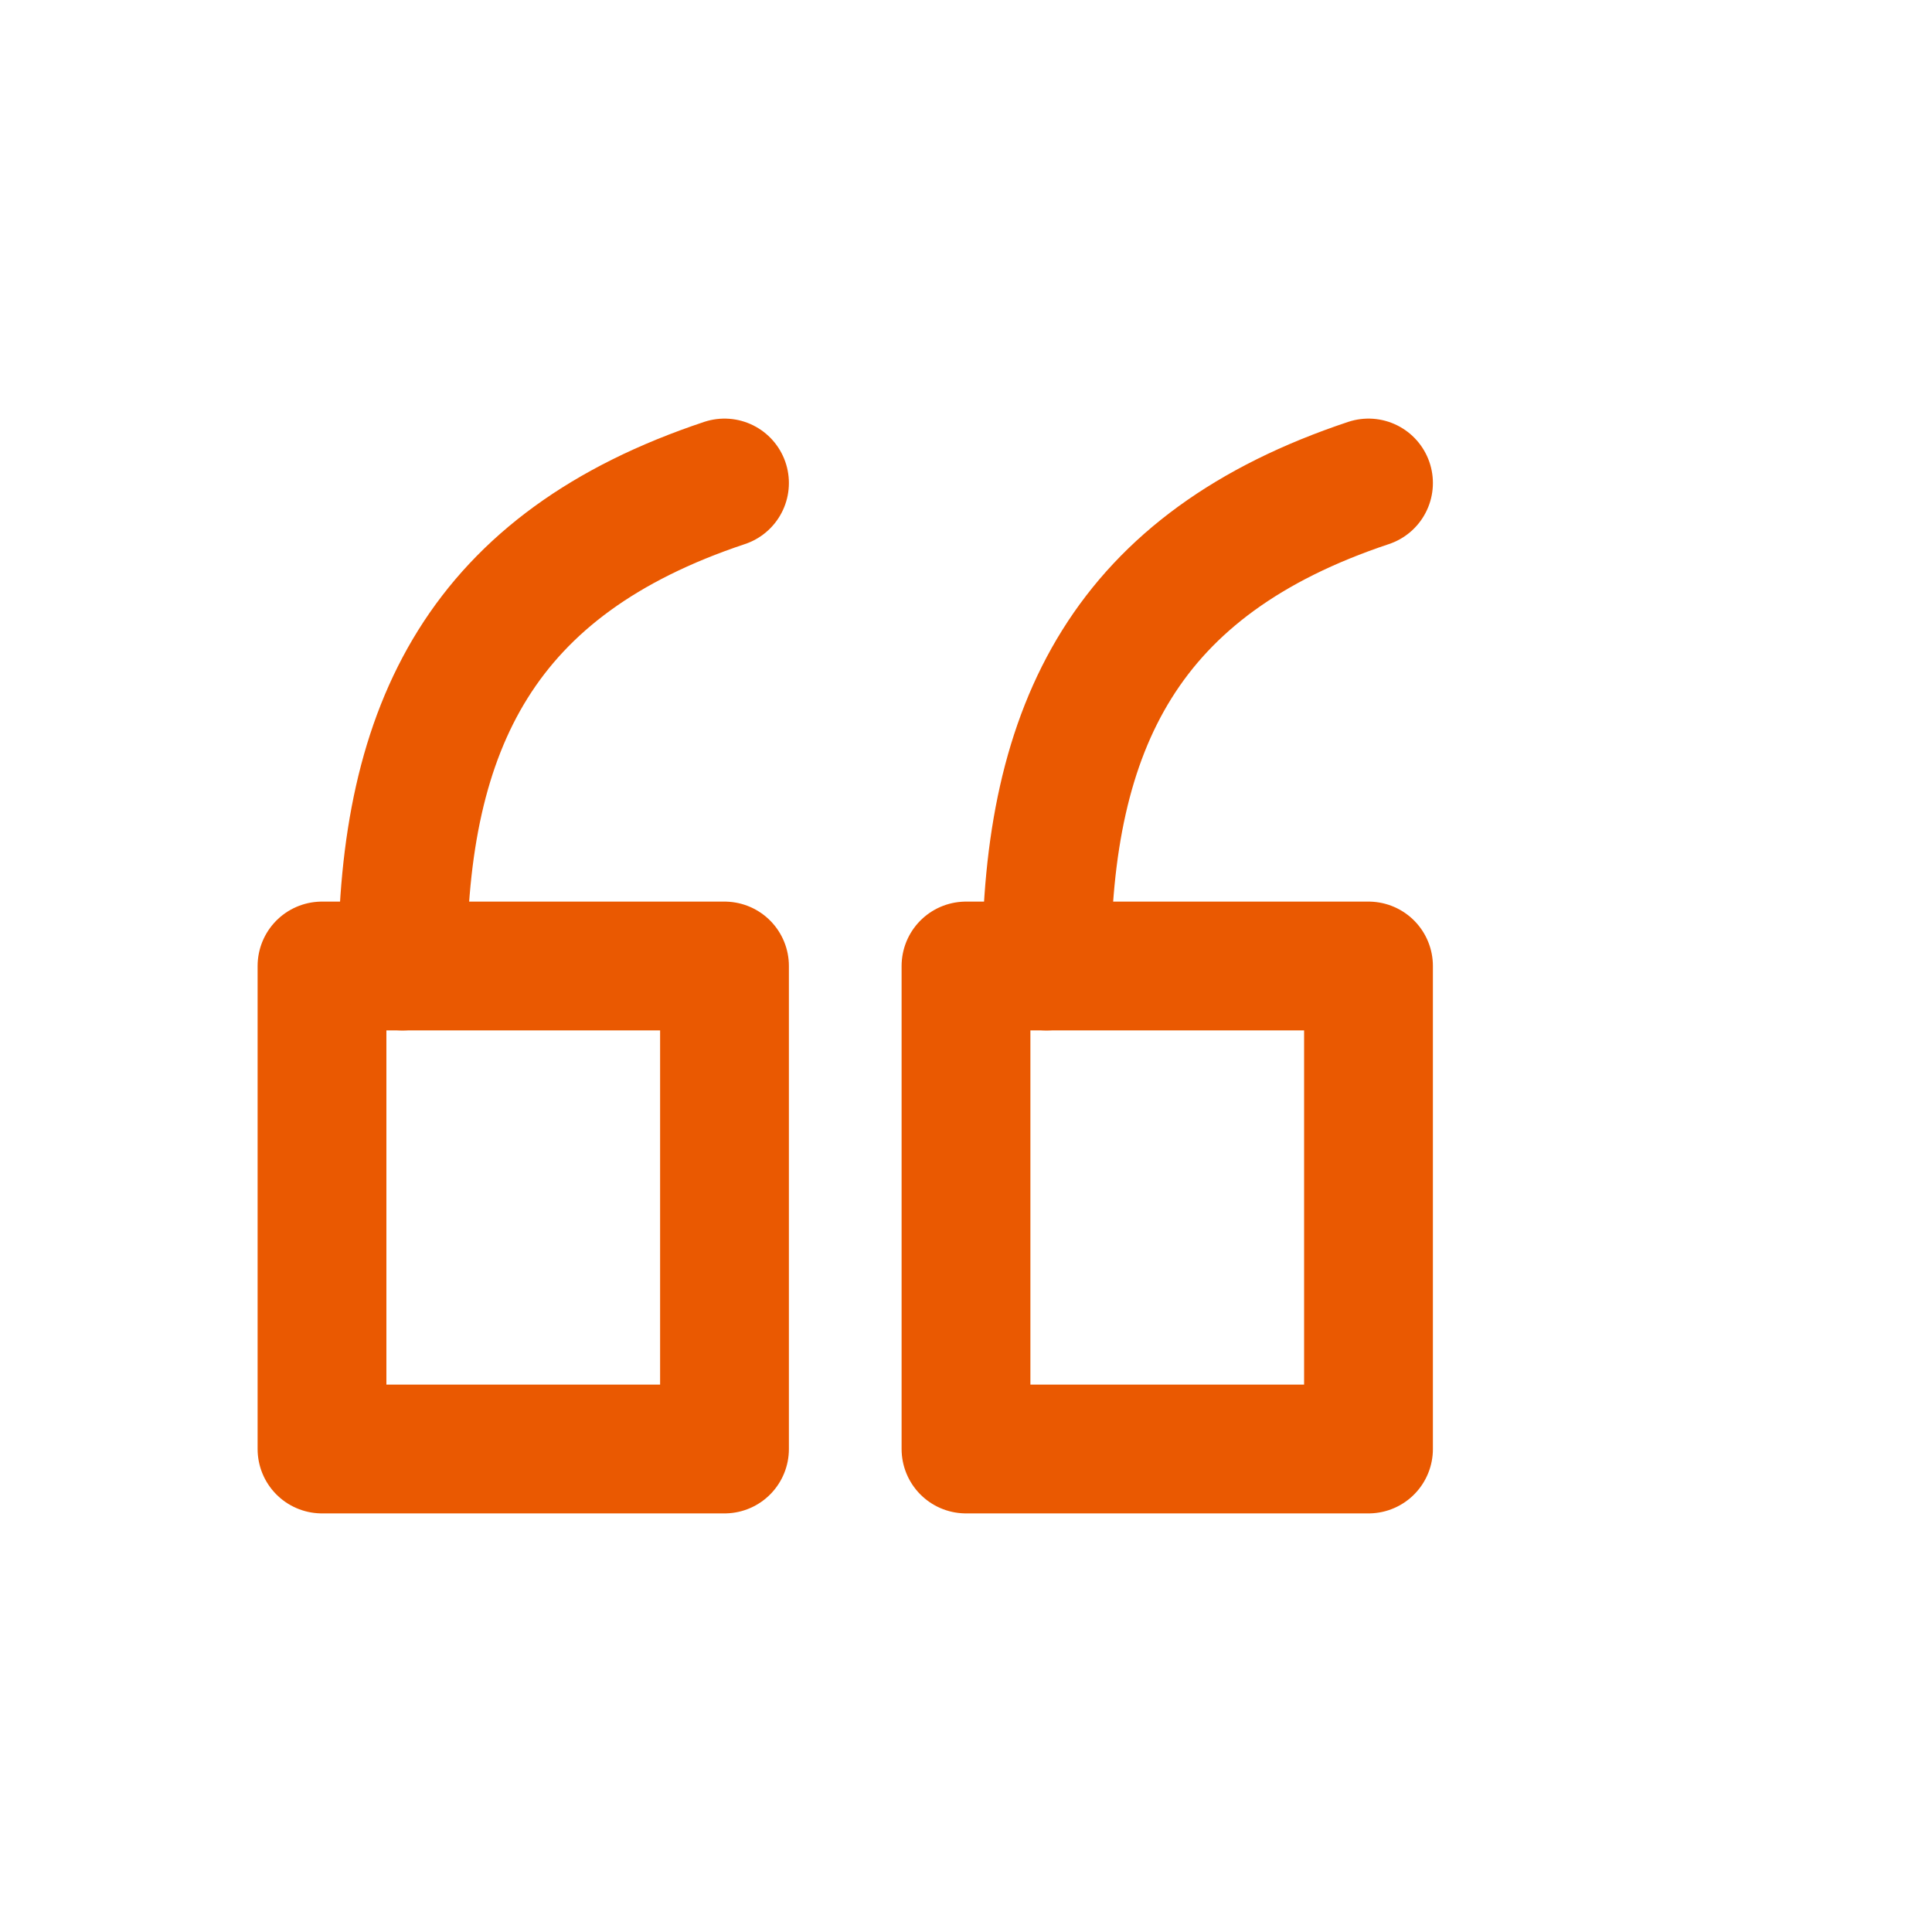
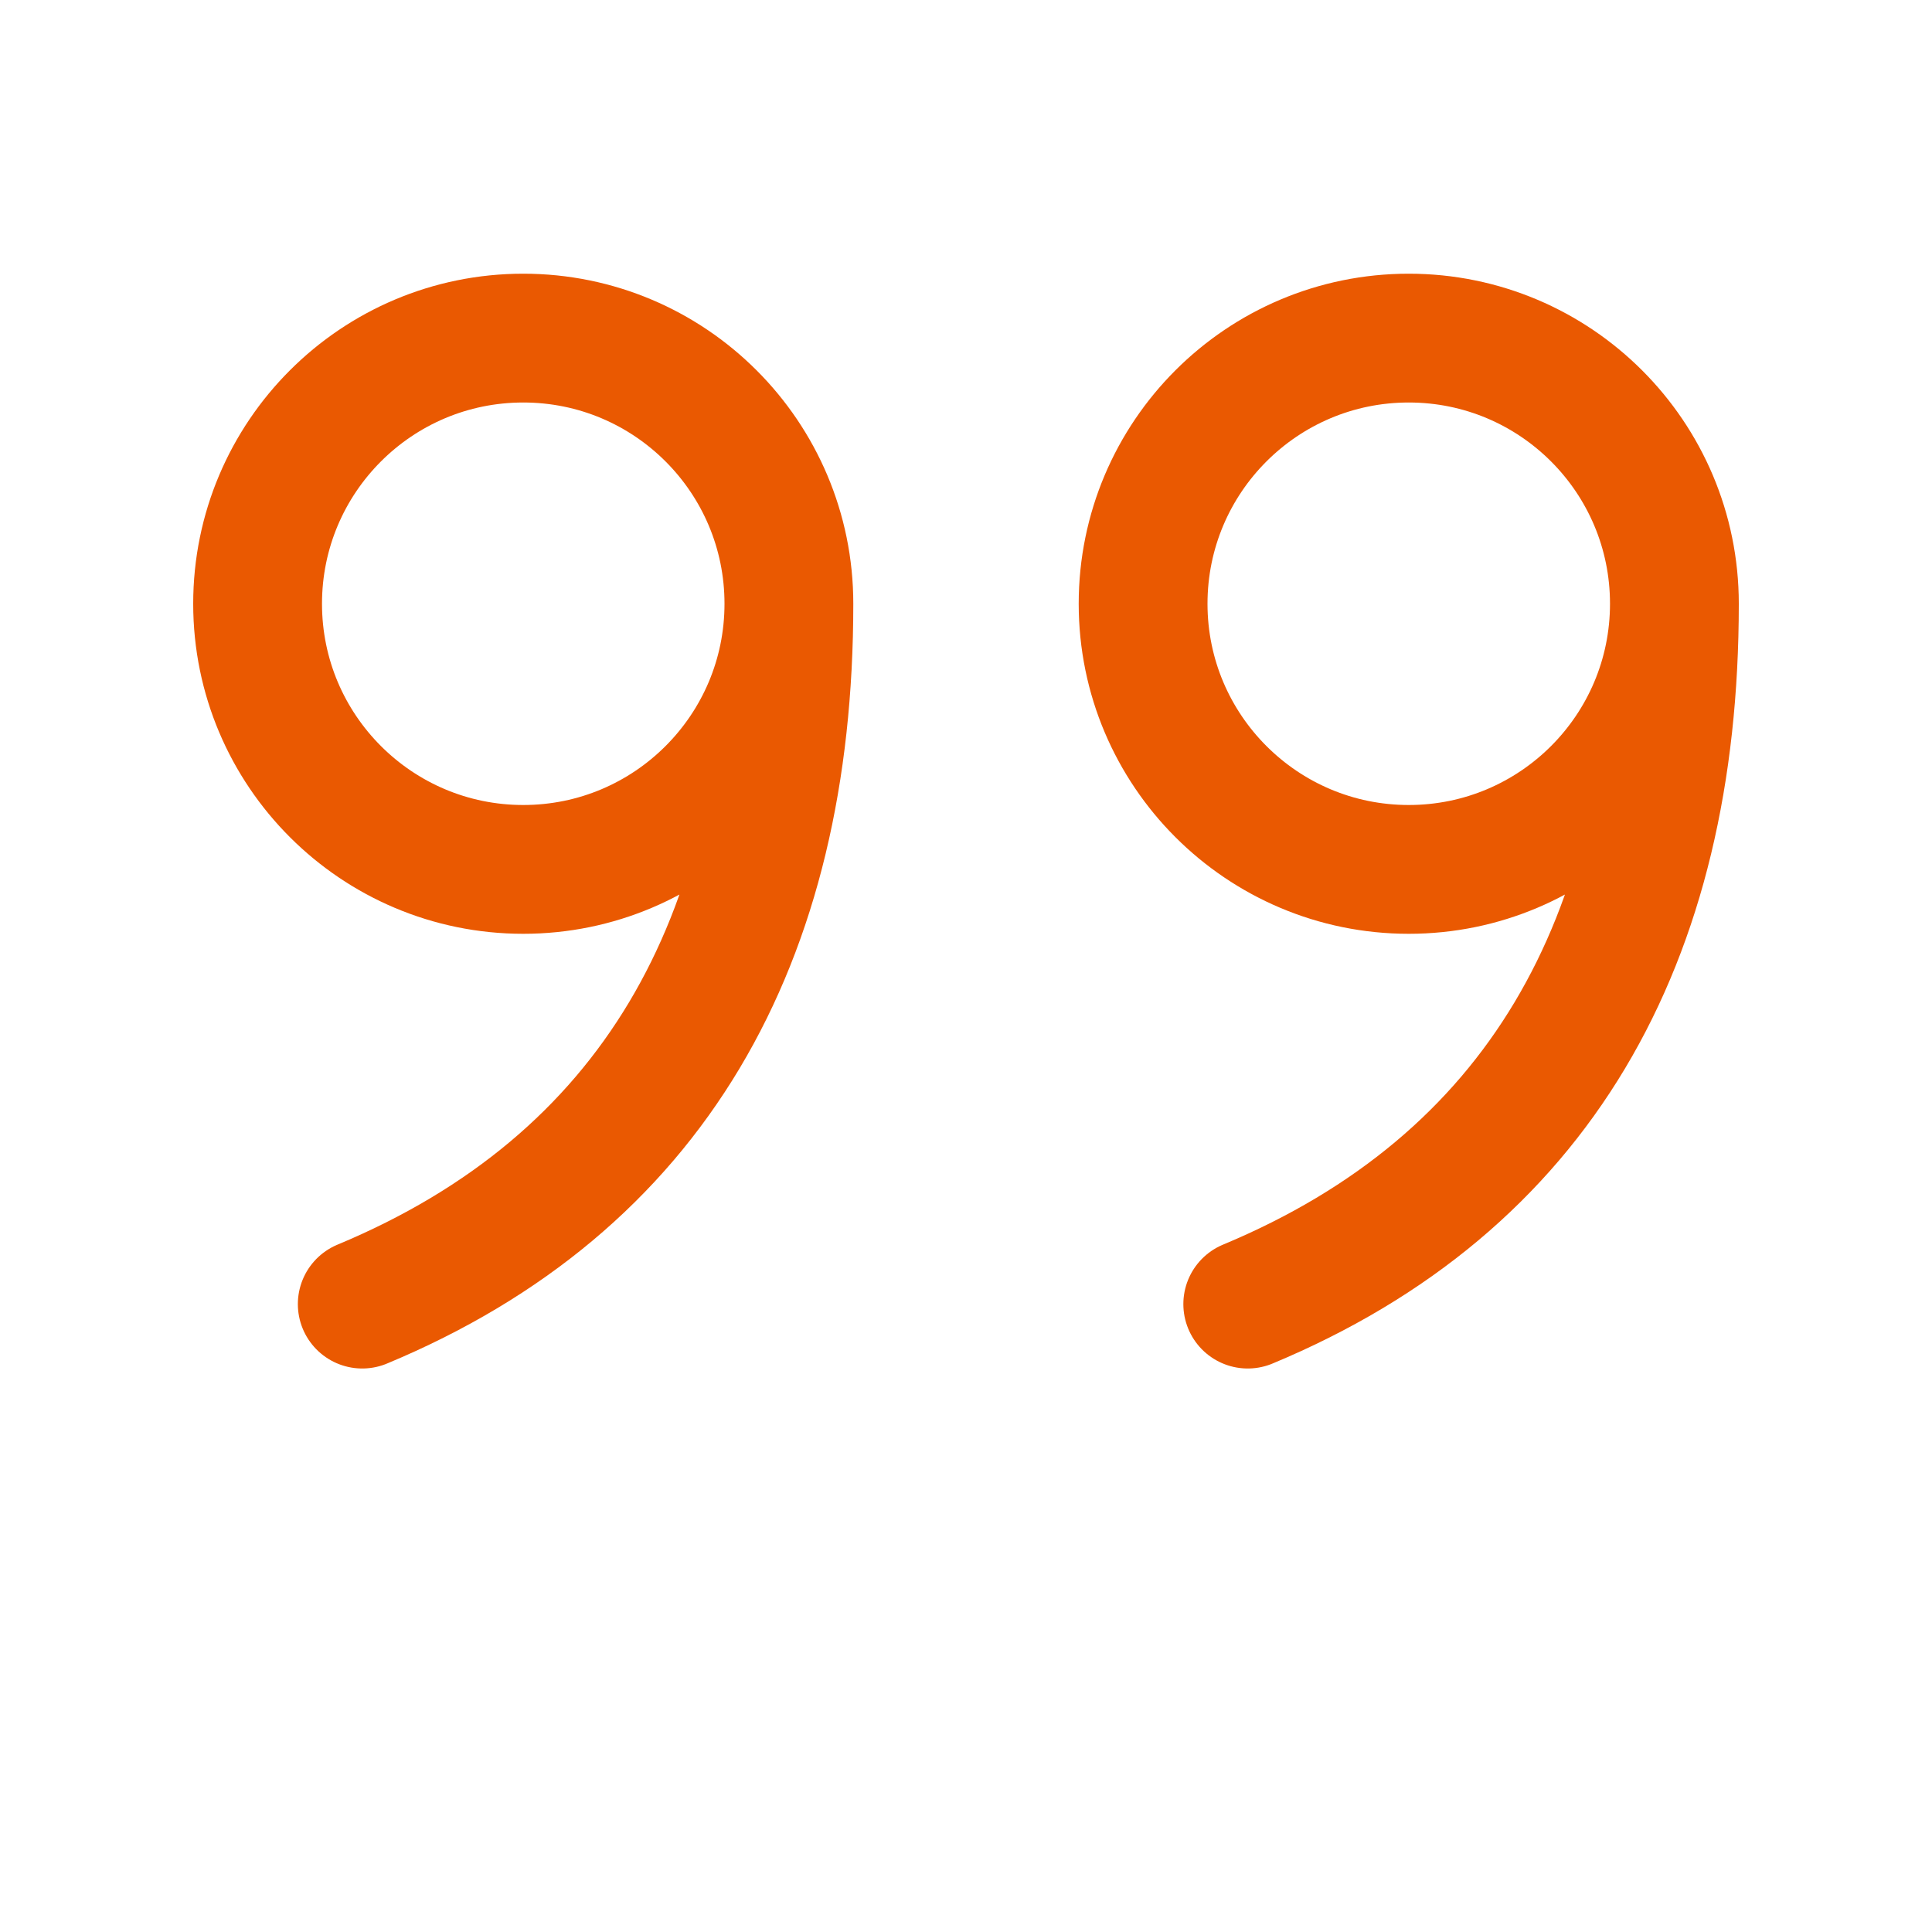
<svg xmlns="http://www.w3.org/2000/svg" width="24" height="24" viewBox="0 0 24 24" fill="none" stroke="#ea5901" stroke-width="1.6" stroke-linecap="round" stroke-linejoin="round">
-   <path d="M4 12h5v6H4zM12 12h5v6h-5z" />
-   <path d="M5 12c0-3 1-5 4-6M13 12c0-3 1-5 4-6" />
+   <path d="M9.8 7.5a3.3 3.3 0 1 0-3.3 3.3 3.3 3.3 0 0 0 3.3-3.3c0 4.2-1.7 7.2-5.3 8.7" />
+   <path d="M20.8 7.5a3.3 3.3 0 1 0-3.3 3.3 3.3 3.3 0 0 0 3.3-3.3c0 4.2-1.7 7.2-5.3 8.7" />
</svg>
